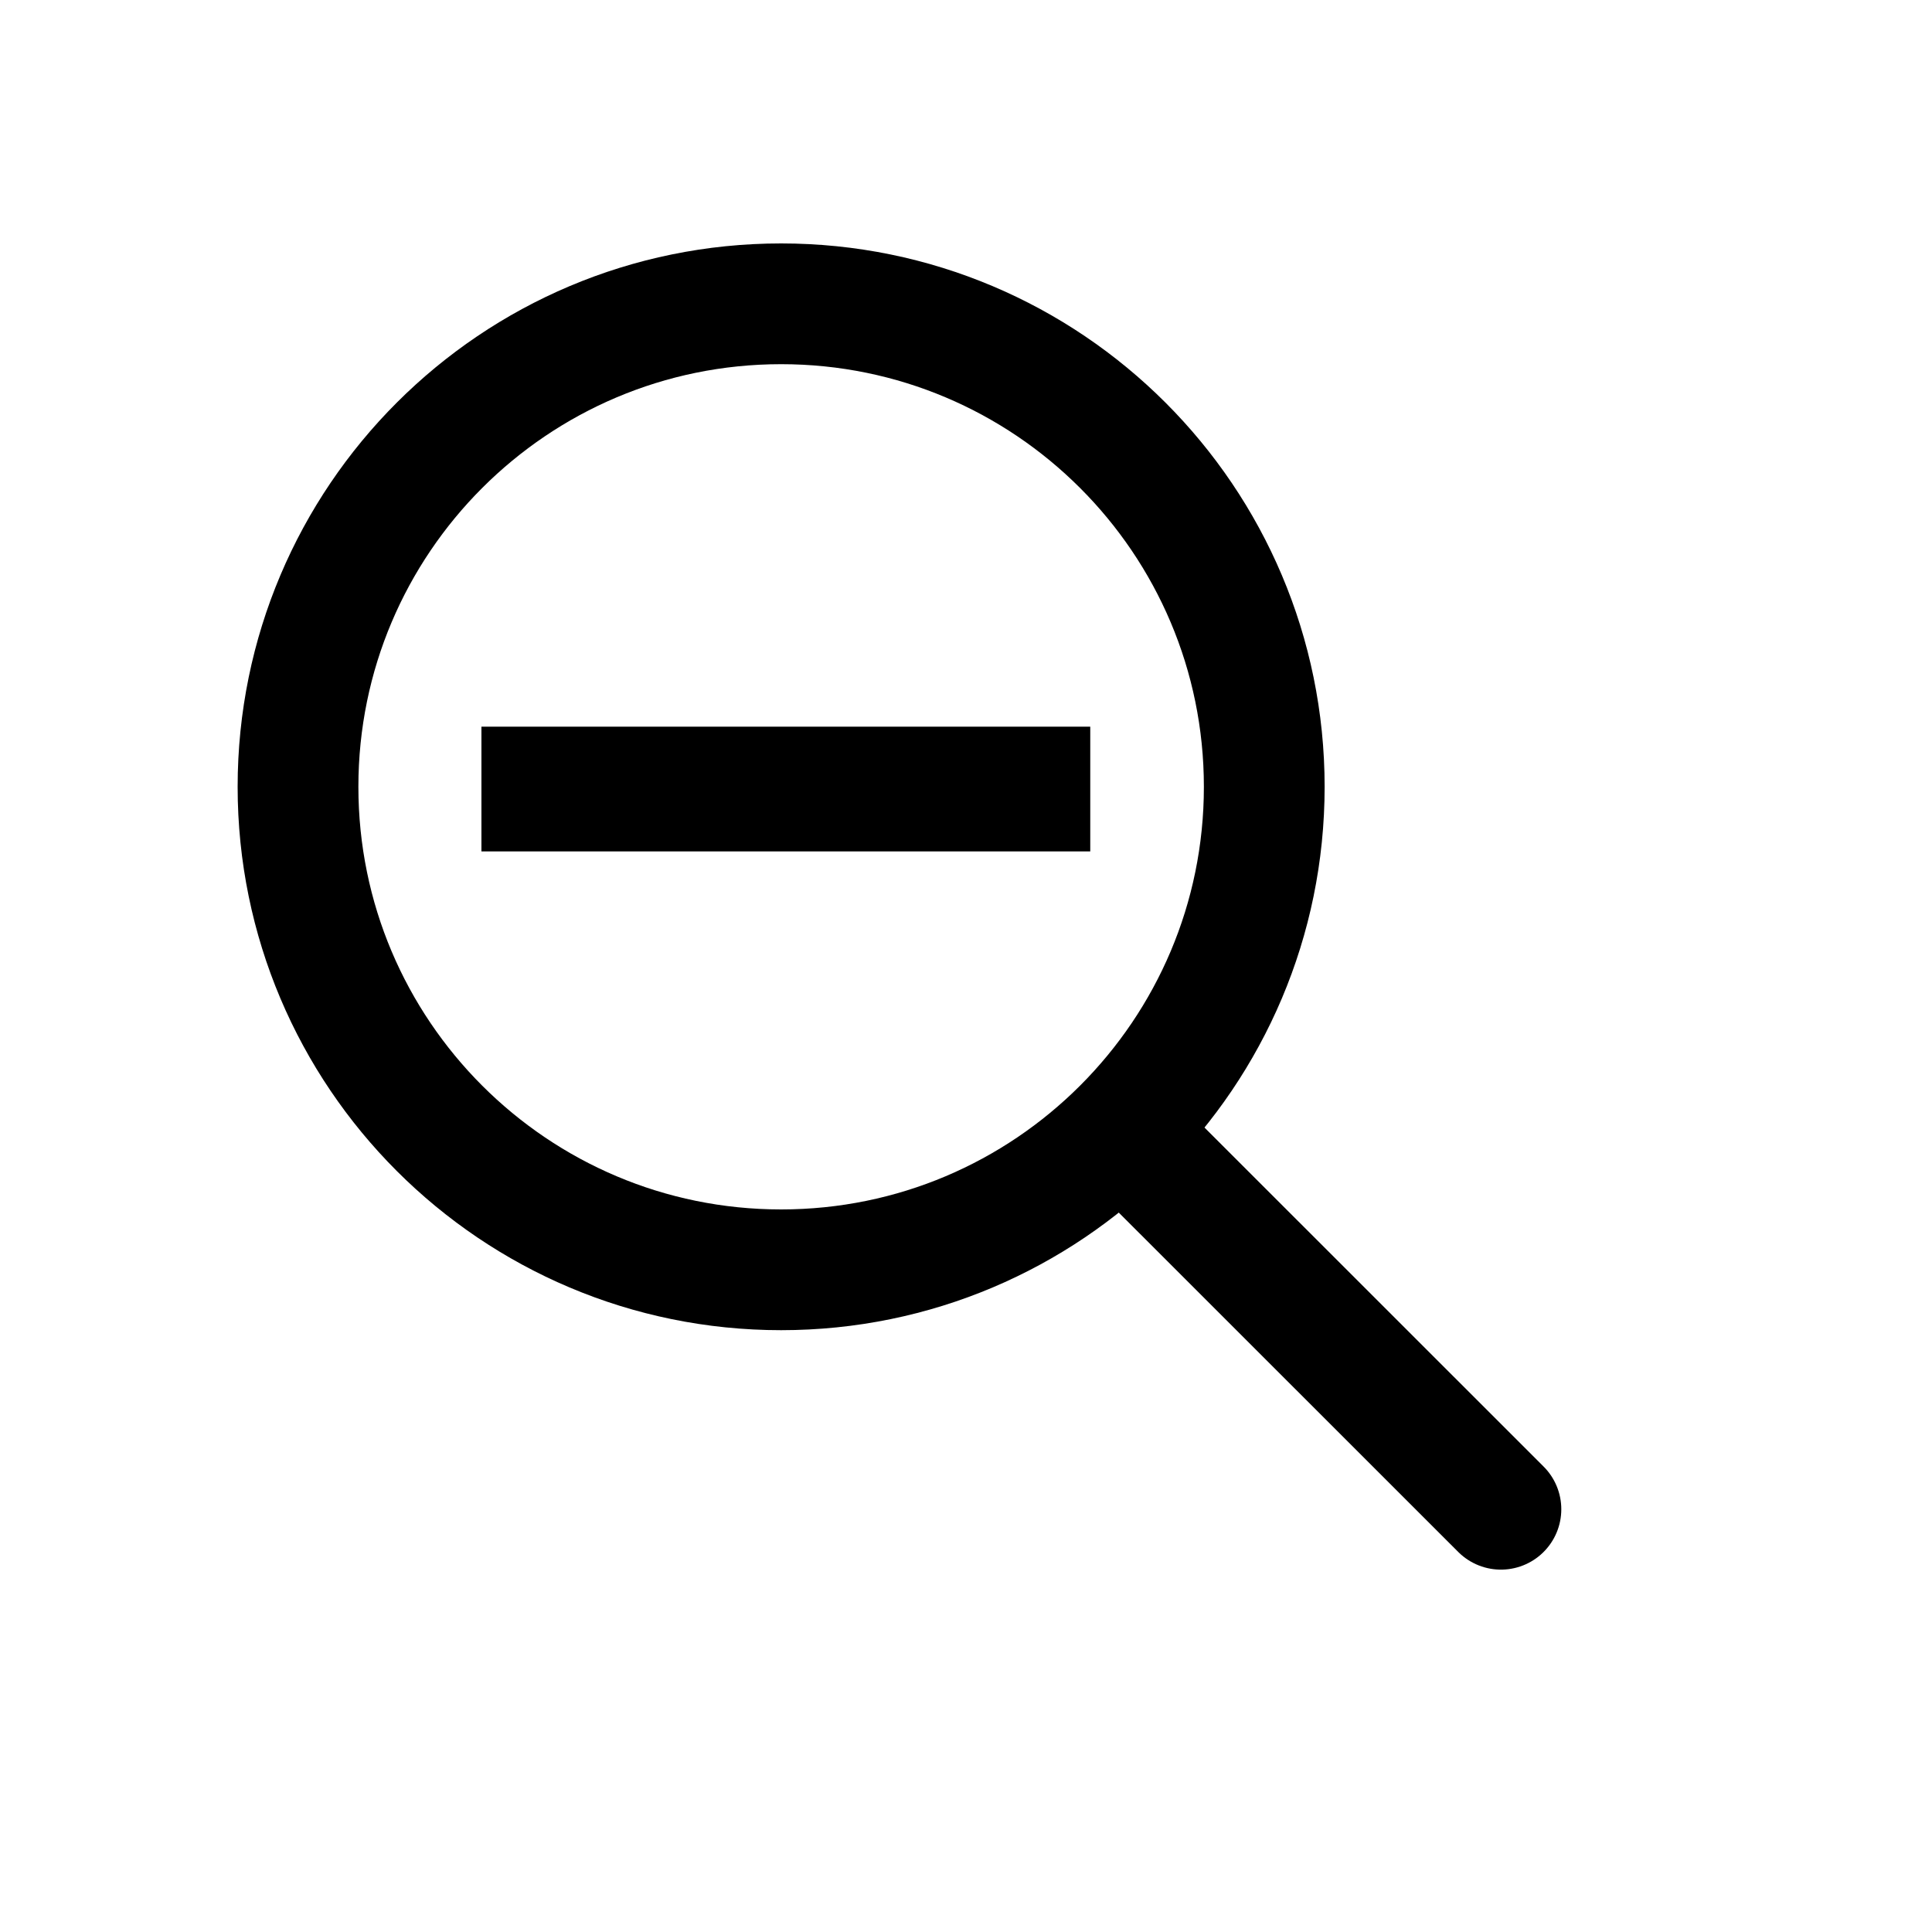
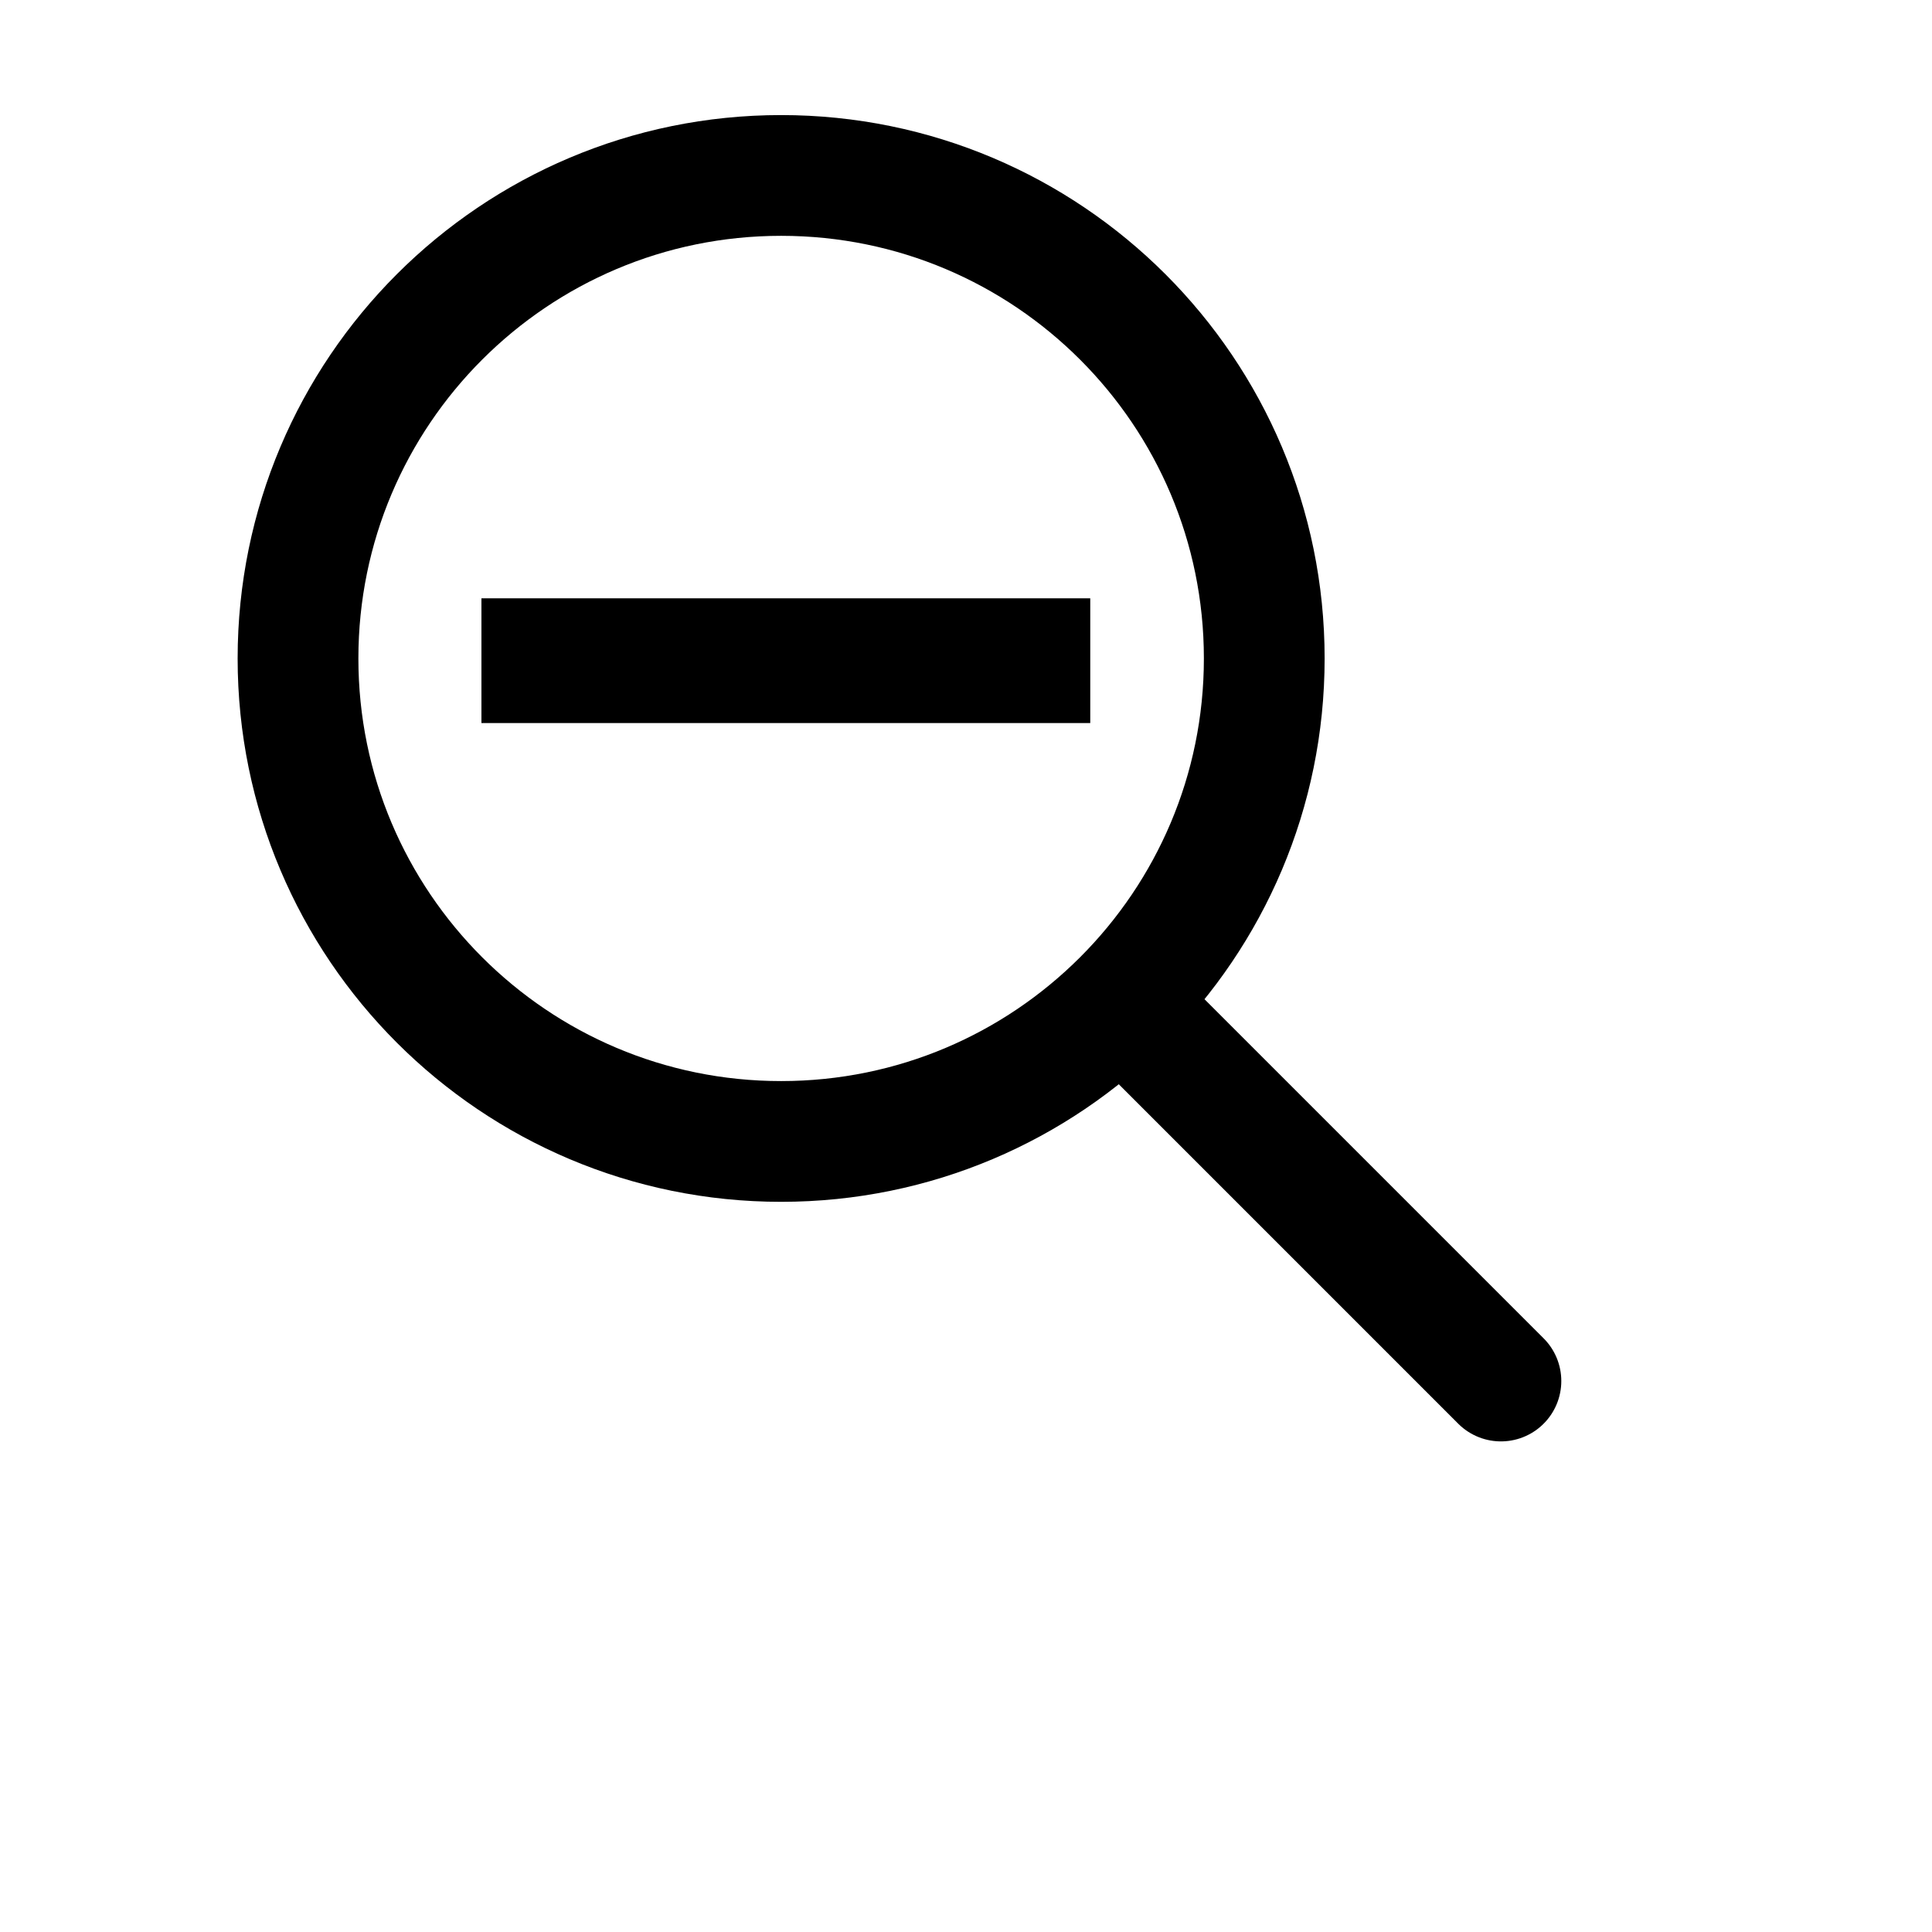
<svg xmlns="http://www.w3.org/2000/svg" width="16" height="16" id="svg6558" version="1.1" viewBox="0 0 16 16">
  <defs id="defs6560" />
  <g id="layer1">
-     <ellipse style="color:#000000;clip-rule:nonzero;display:inline;overflow:visible;visibility:visible;opacity:1;color-interpolation:sRGB;color-interpolation-filters:linearRGB;fill:none;fill-opacity:1;fill-rule:nonzero;stroke:#000000;stroke-width:1;stroke-linecap:round;stroke-linejoin:miter;stroke-miterlimit:4;stroke-dasharray:none;stroke-dashoffset:0;stroke-opacity:1;marker:none;color-rendering:auto;image-rendering:auto;shape-rendering:auto;text-rendering:auto;enable-background:accumulate" id="path7733" cx="6.469" cy="6.516" rx="4.001" ry="4" />
-     <rect style="color:#000000;clip-rule:nonzero;display:inline;overflow:visible;visibility:visible;opacity:1;color-interpolation:sRGB;color-interpolation-filters:linearRGB;fill:#000000;fill-opacity:1;fill-rule:nonzero;stroke:none;stroke-width:1;stroke-linecap:round;stroke-linejoin:miter;stroke-miterlimit:4;stroke-dasharray:none;stroke-dashoffset:0;stroke-opacity:1;marker:none;color-rendering:auto;image-rendering:auto;shape-rendering:auto;text-rendering:auto;enable-background:accumulate" id="rect7735" width="5.042" height="1.033" x="3.987" y="6.018" rx="0" ry="0" />
-     <path style="fill:none;fill-rule:evenodd;stroke:#000000;stroke-width:1;stroke-linecap:round;stroke-linejoin:miter;stroke-miterlimit:4;stroke-dasharray:none;stroke-opacity:1" d="M 9.413,9.483 12.43,12.499" id="path7737" />
+     <ellipse style="color:#000000;clip-rule:nonzero;display:inline;overflow:visible;visibility:visible;opacity:1;color-interpolation:sRGB;color-interpolation-filters:linearRGB;fill:none;fill-opacity:1;fill-rule:nonzero;stroke:#000000;stroke-width:1;stroke-linecap:round;stroke-linejoin:miter;stroke-miterlimit:4;stroke-dasharray:none;stroke-dashoffset:0;stroke-opacity:1;marker:none;color-rendering:auto;image-rendering:auto;shape-rendering:auto;text-rendering:auto;enable-background:accumulate" id="path7733" cx="6.469" cy="5.453" rx="4.001" ry="4" />
+     <rect style="color:#000000;clip-rule:nonzero;display:inline;overflow:visible;visibility:visible;opacity:1;color-interpolation:sRGB;color-interpolation-filters:linearRGB;fill:#000000;fill-opacity:1;fill-rule:nonzero;stroke:none;stroke-width:1;stroke-linecap:round;stroke-linejoin:miter;stroke-miterlimit:4;stroke-dasharray:none;stroke-dashoffset:0;stroke-opacity:1;marker:none;color-rendering:auto;image-rendering:auto;shape-rendering:auto;text-rendering:auto;enable-background:accumulate" id="rect7735" width="5.042" height="1.033" x="3.987" y="4.955" rx="0" ry="0" />
+     <path style="fill:none;fill-rule:evenodd;stroke:#000000;stroke-width:1;stroke-linecap:round;stroke-linejoin:miter;stroke-miterlimit:4;stroke-dasharray:none;stroke-opacity:1" d="M 9.413,8.42 12.43,11.437" id="path7737" />
  </g>
</svg>
